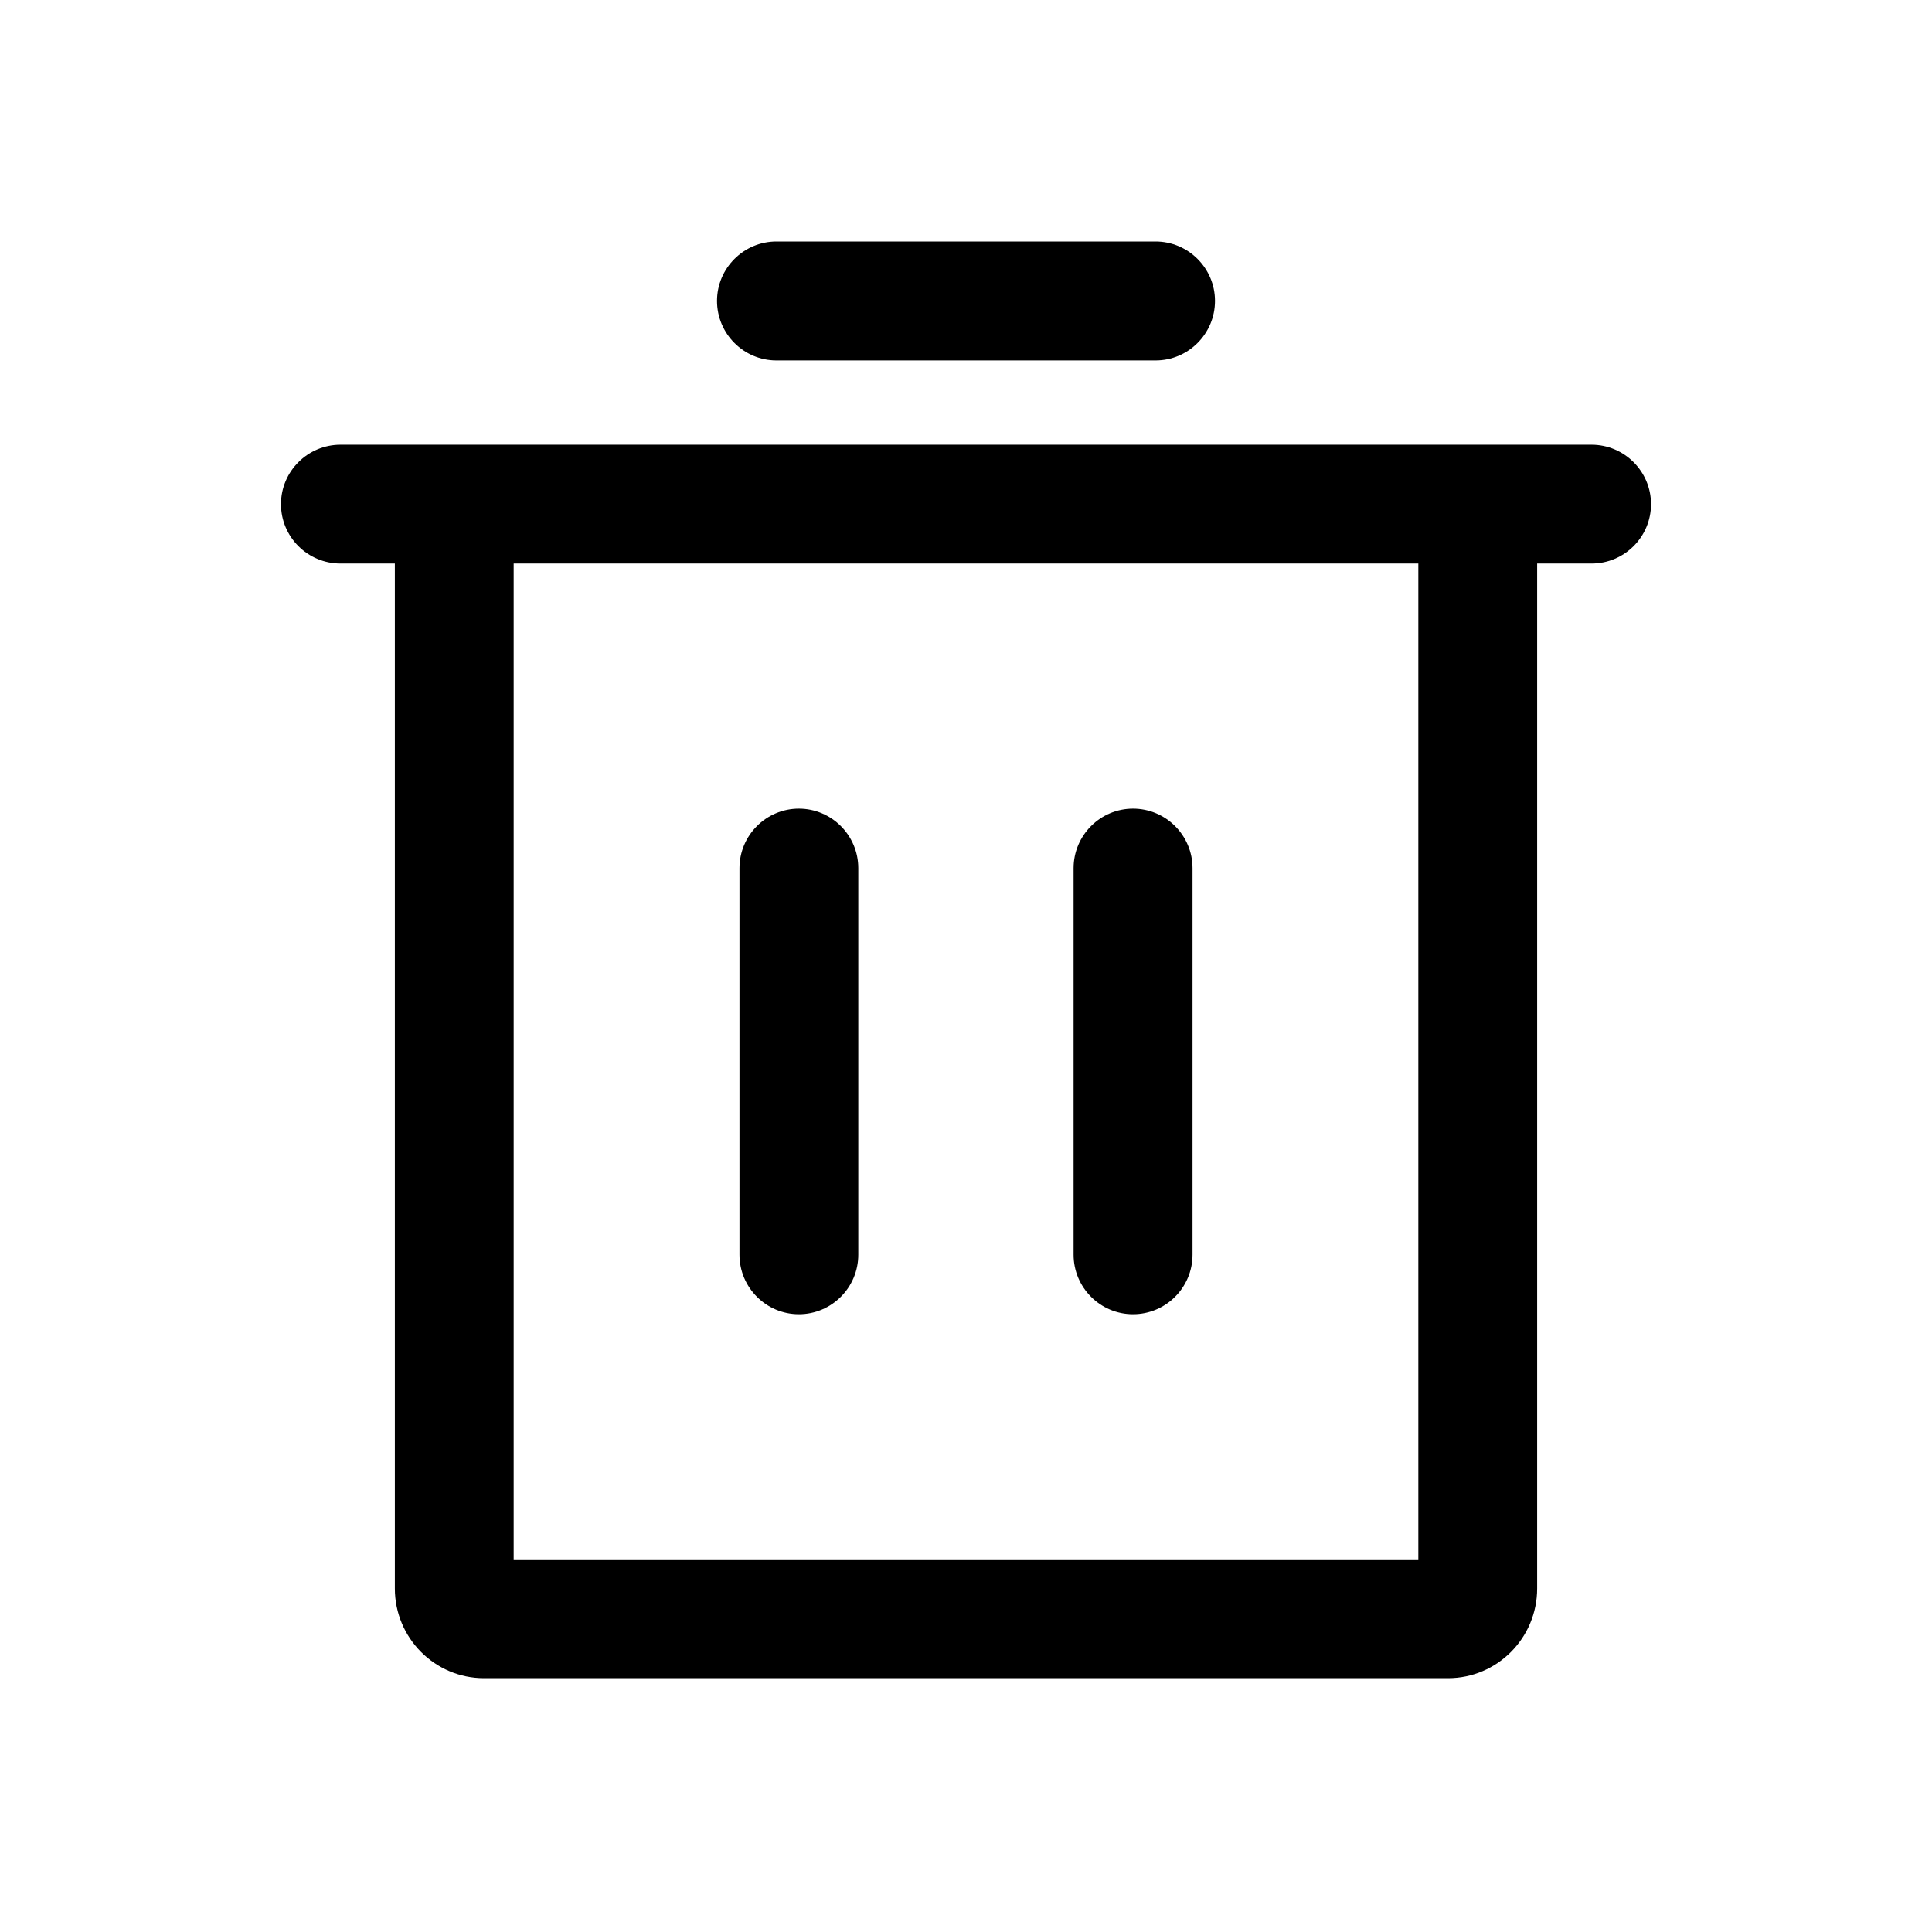
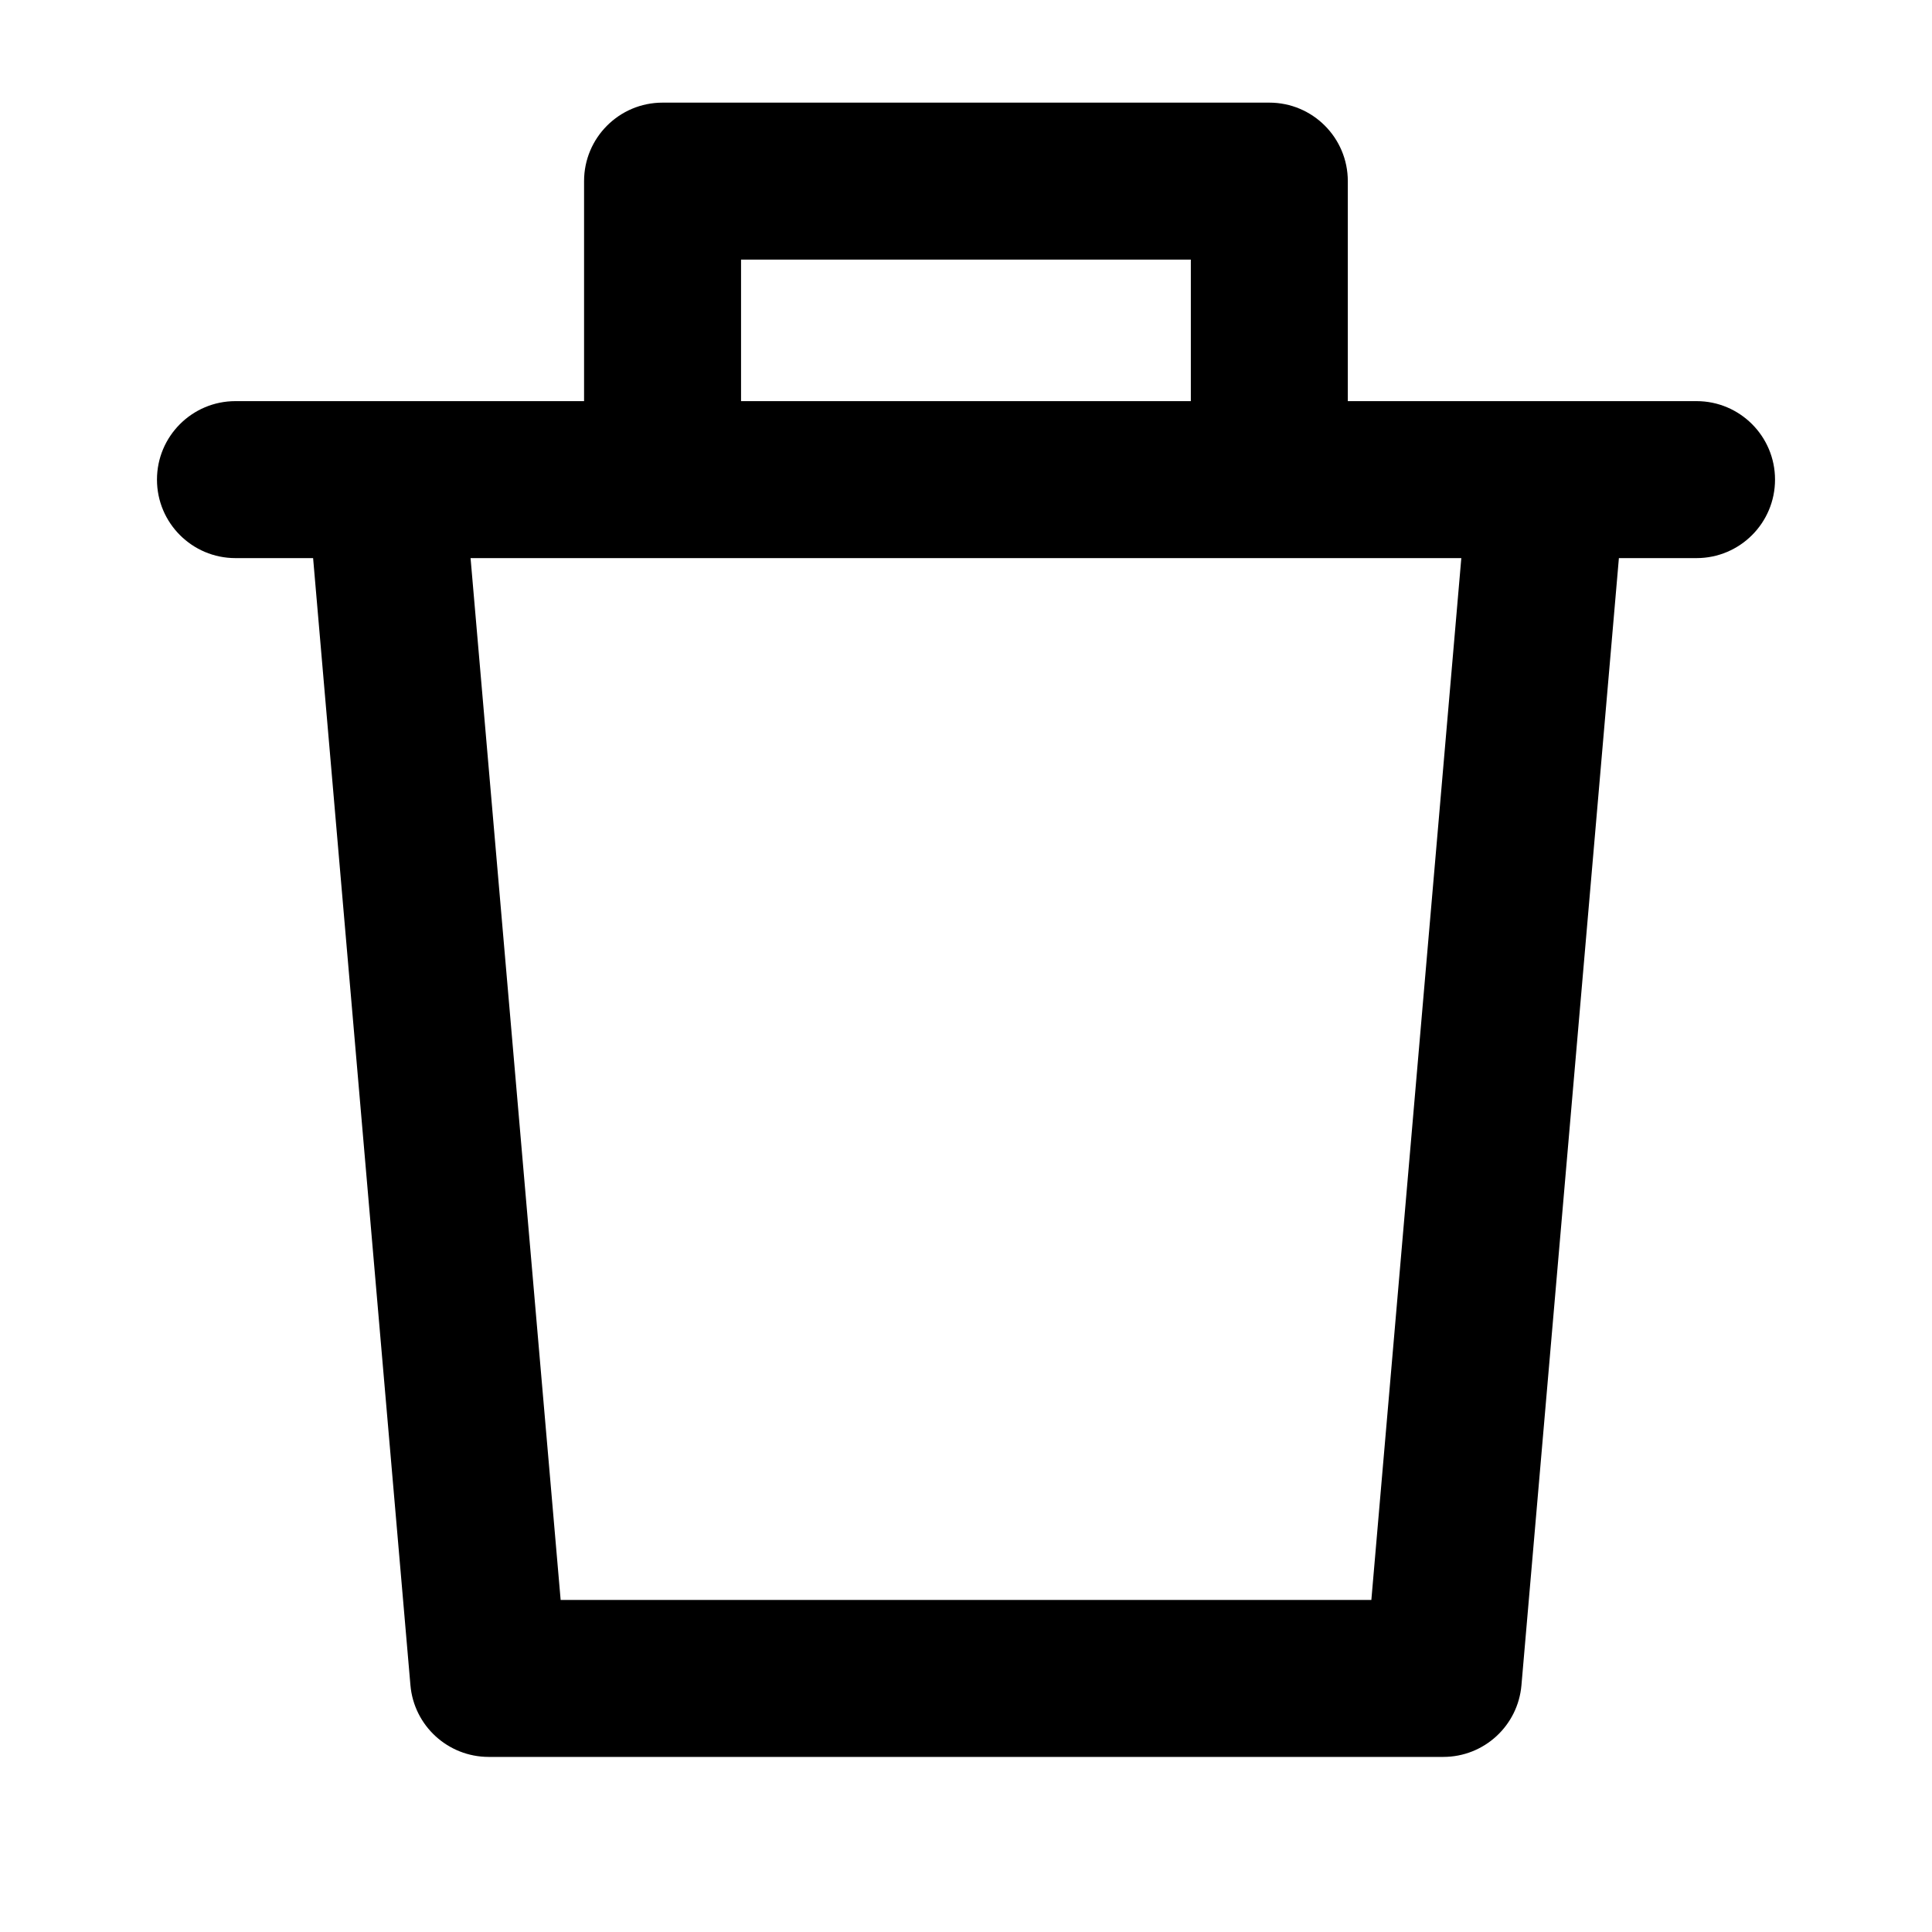
<svg xmlns="http://www.w3.org/2000/svg" width="16" height="16" viewBox="0 0 16 16" fill="none">
-   <path fill-rule="evenodd" clip-rule="evenodd" d="M9.57 2.985H6.43C6.159 2.985 5.938 2.764 5.938 2.492C5.938 2.221 6.159 2 6.43 2H9.57C9.841 2 10.062 2.221 10.062 2.492C10.062 2.764 9.841 2.985 9.57 2.985ZM13.18 3.683H2.82C2.548 3.683 2.327 3.904 2.327 4.175C2.327 4.447 2.548 4.667 2.82 4.667H3.27V13.155C3.27 13.565 3.601 13.898 4.008 13.898H11.992C12.399 13.898 12.73 13.565 12.73 13.155V4.667H13.18C13.452 4.667 13.673 4.447 13.673 4.175C13.673 3.904 13.452 3.683 13.18 3.683ZM4.254 12.914H11.746V4.667H4.254V12.914ZM7.108 10.391C7.108 10.663 6.887 10.884 6.616 10.884C6.345 10.884 6.124 10.663 6.124 10.391V7.19C6.124 6.918 6.345 6.697 6.616 6.697C6.887 6.697 7.108 6.918 7.108 7.19V10.391ZM9.383 10.884C9.655 10.884 9.876 10.663 9.876 10.391V7.19C9.876 6.918 9.655 6.697 9.383 6.697C9.112 6.697 8.891 6.918 8.891 7.19V10.391C8.891 10.663 9.112 10.884 9.383 10.884Z" fill="currentColor" />
+   <path fill-rule="evenodd" clip-rule="evenodd" d="M5.487 0.85C5.128 0.85 4.837 1.141 4.837 1.5V3.322H1.95C1.591 3.322 1.3 3.613 1.3 3.972C1.3 4.331 1.591 4.622 1.95 4.622H2.593L3.399 13.956C3.428 14.292 3.71 14.55 4.047 14.55H11.953C12.29 14.55 12.571 14.292 12.6 13.956L13.407 4.622H14.05C14.409 4.622 14.7 4.331 14.7 3.972C14.7 3.613 14.409 3.322 14.05 3.322H11.162V1.5C11.162 1.141 10.871 0.85 10.512 0.85H5.487ZM9.862 3.322V2.15H6.137V3.322H9.862ZM3.897 4.622H12.102L11.357 13.25H4.643L3.897 4.622Z" fill="black" />
</svg>
